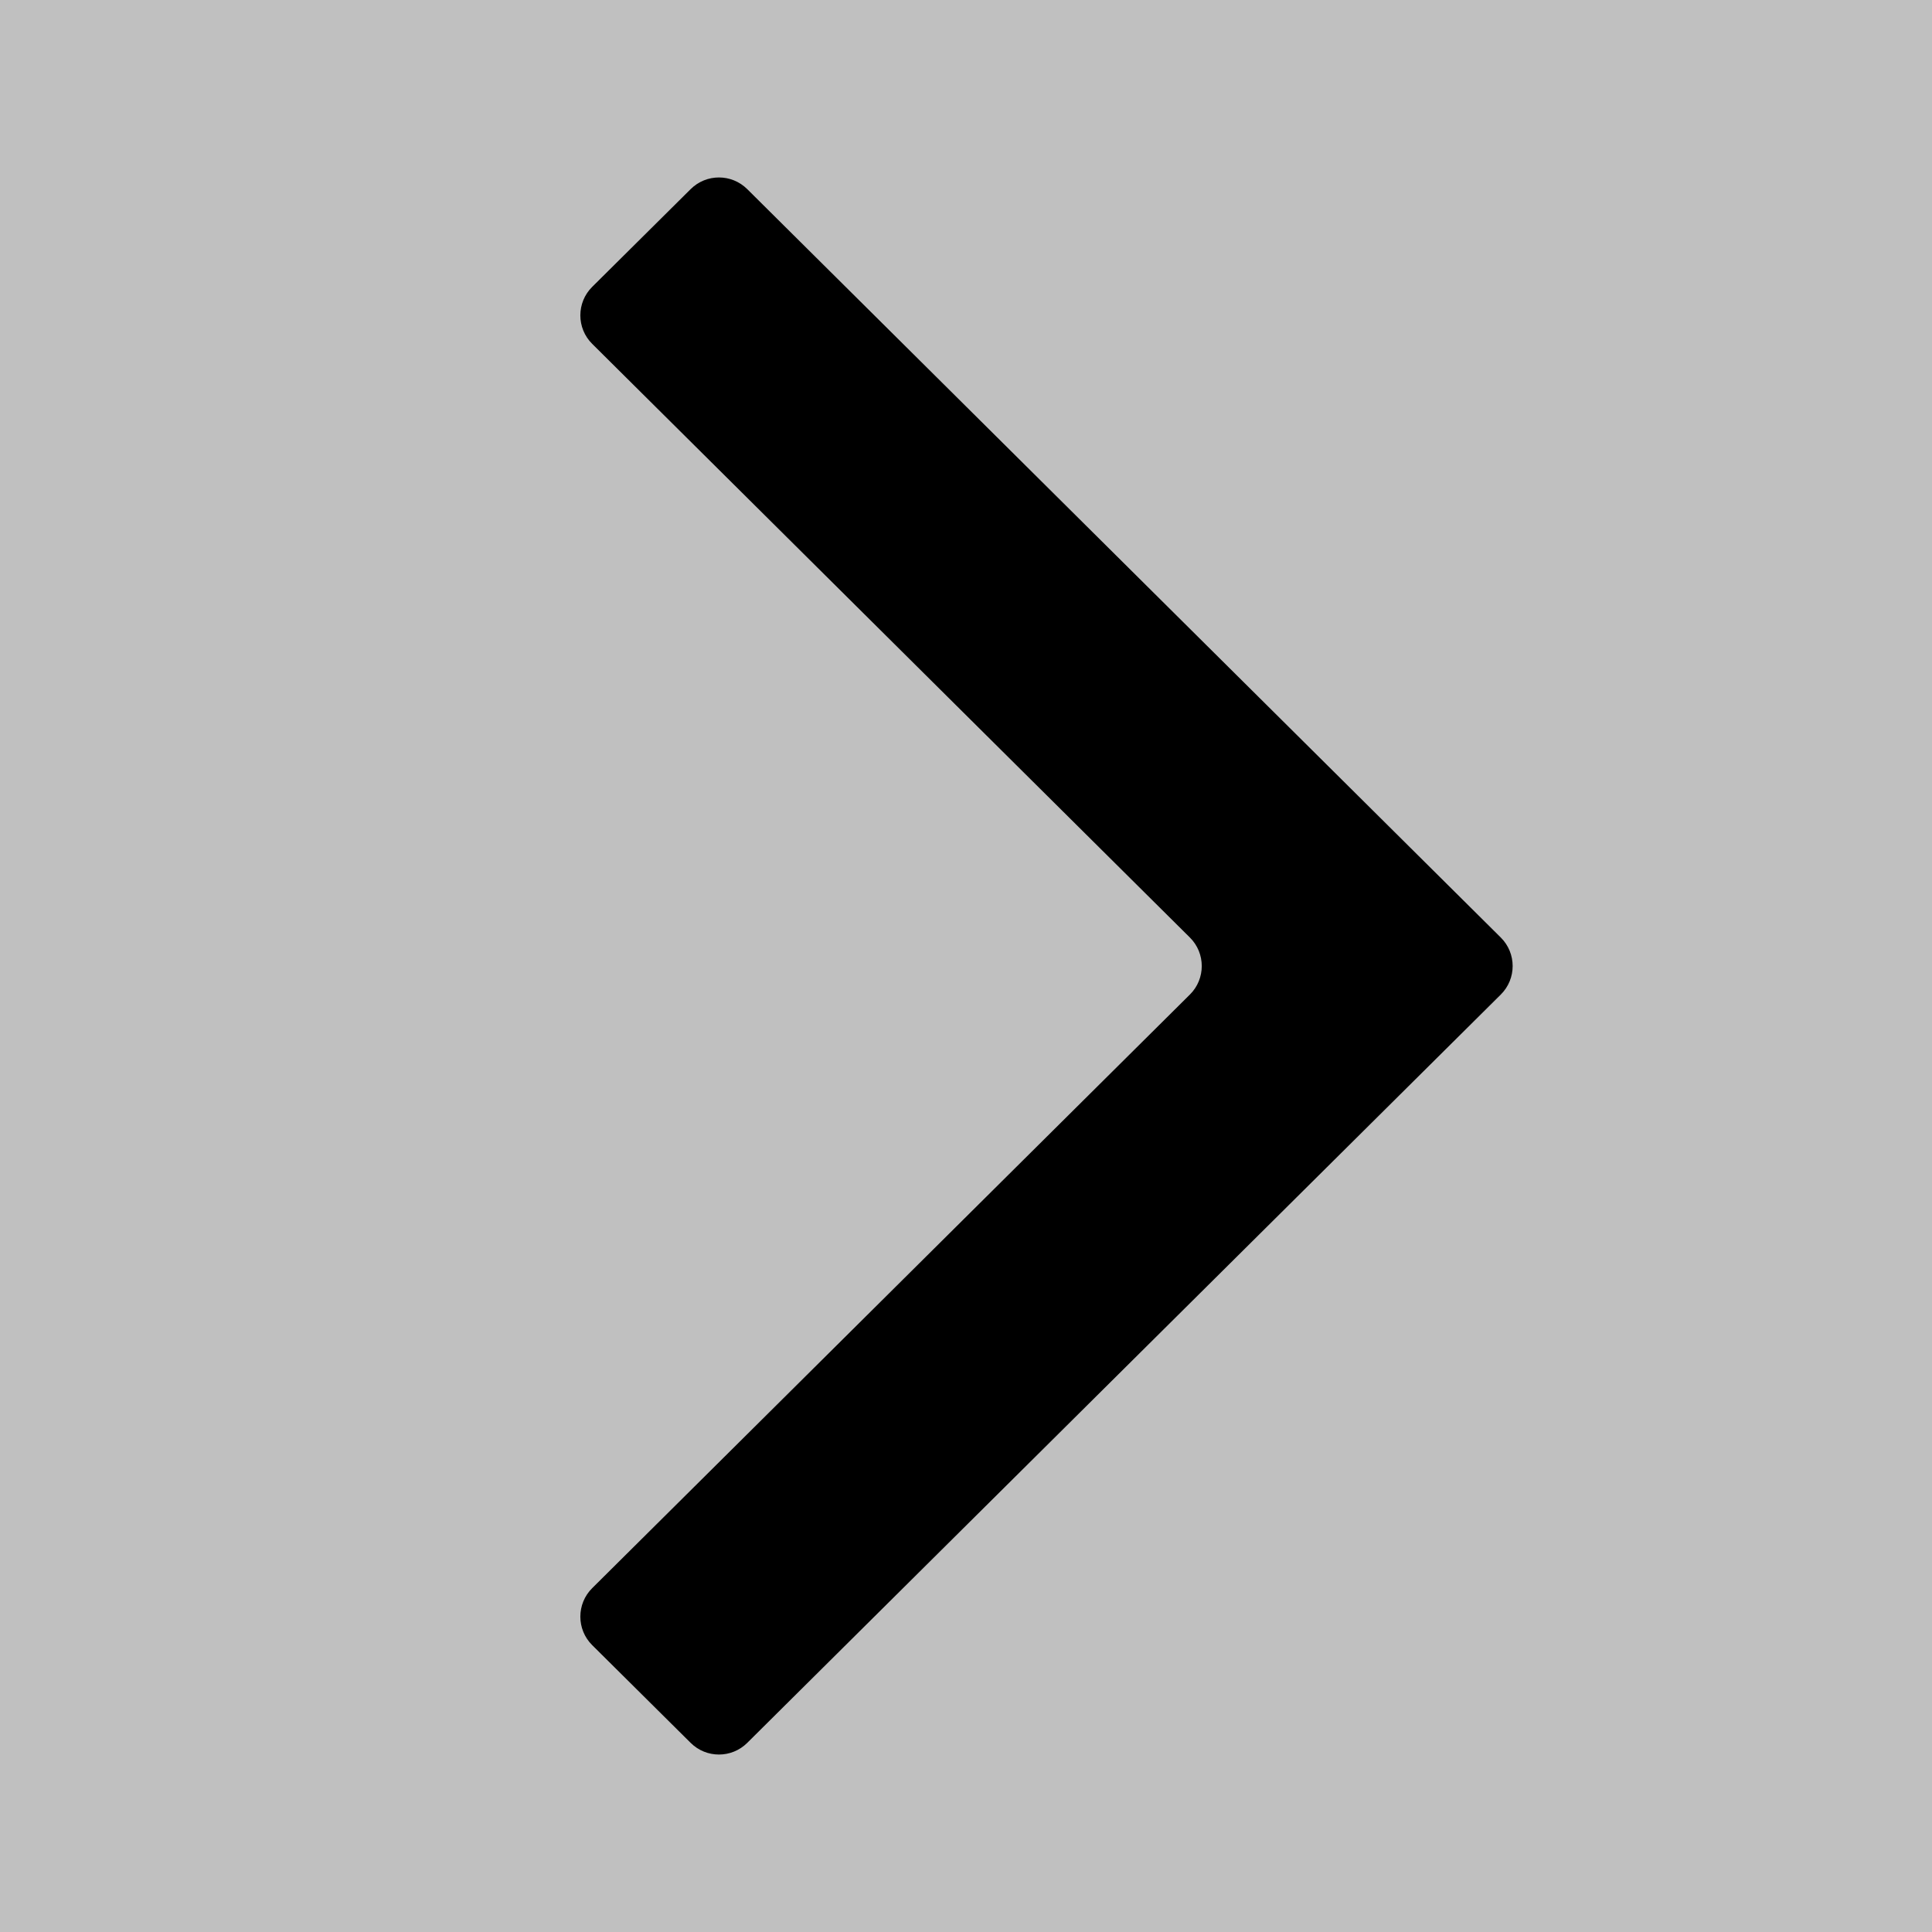
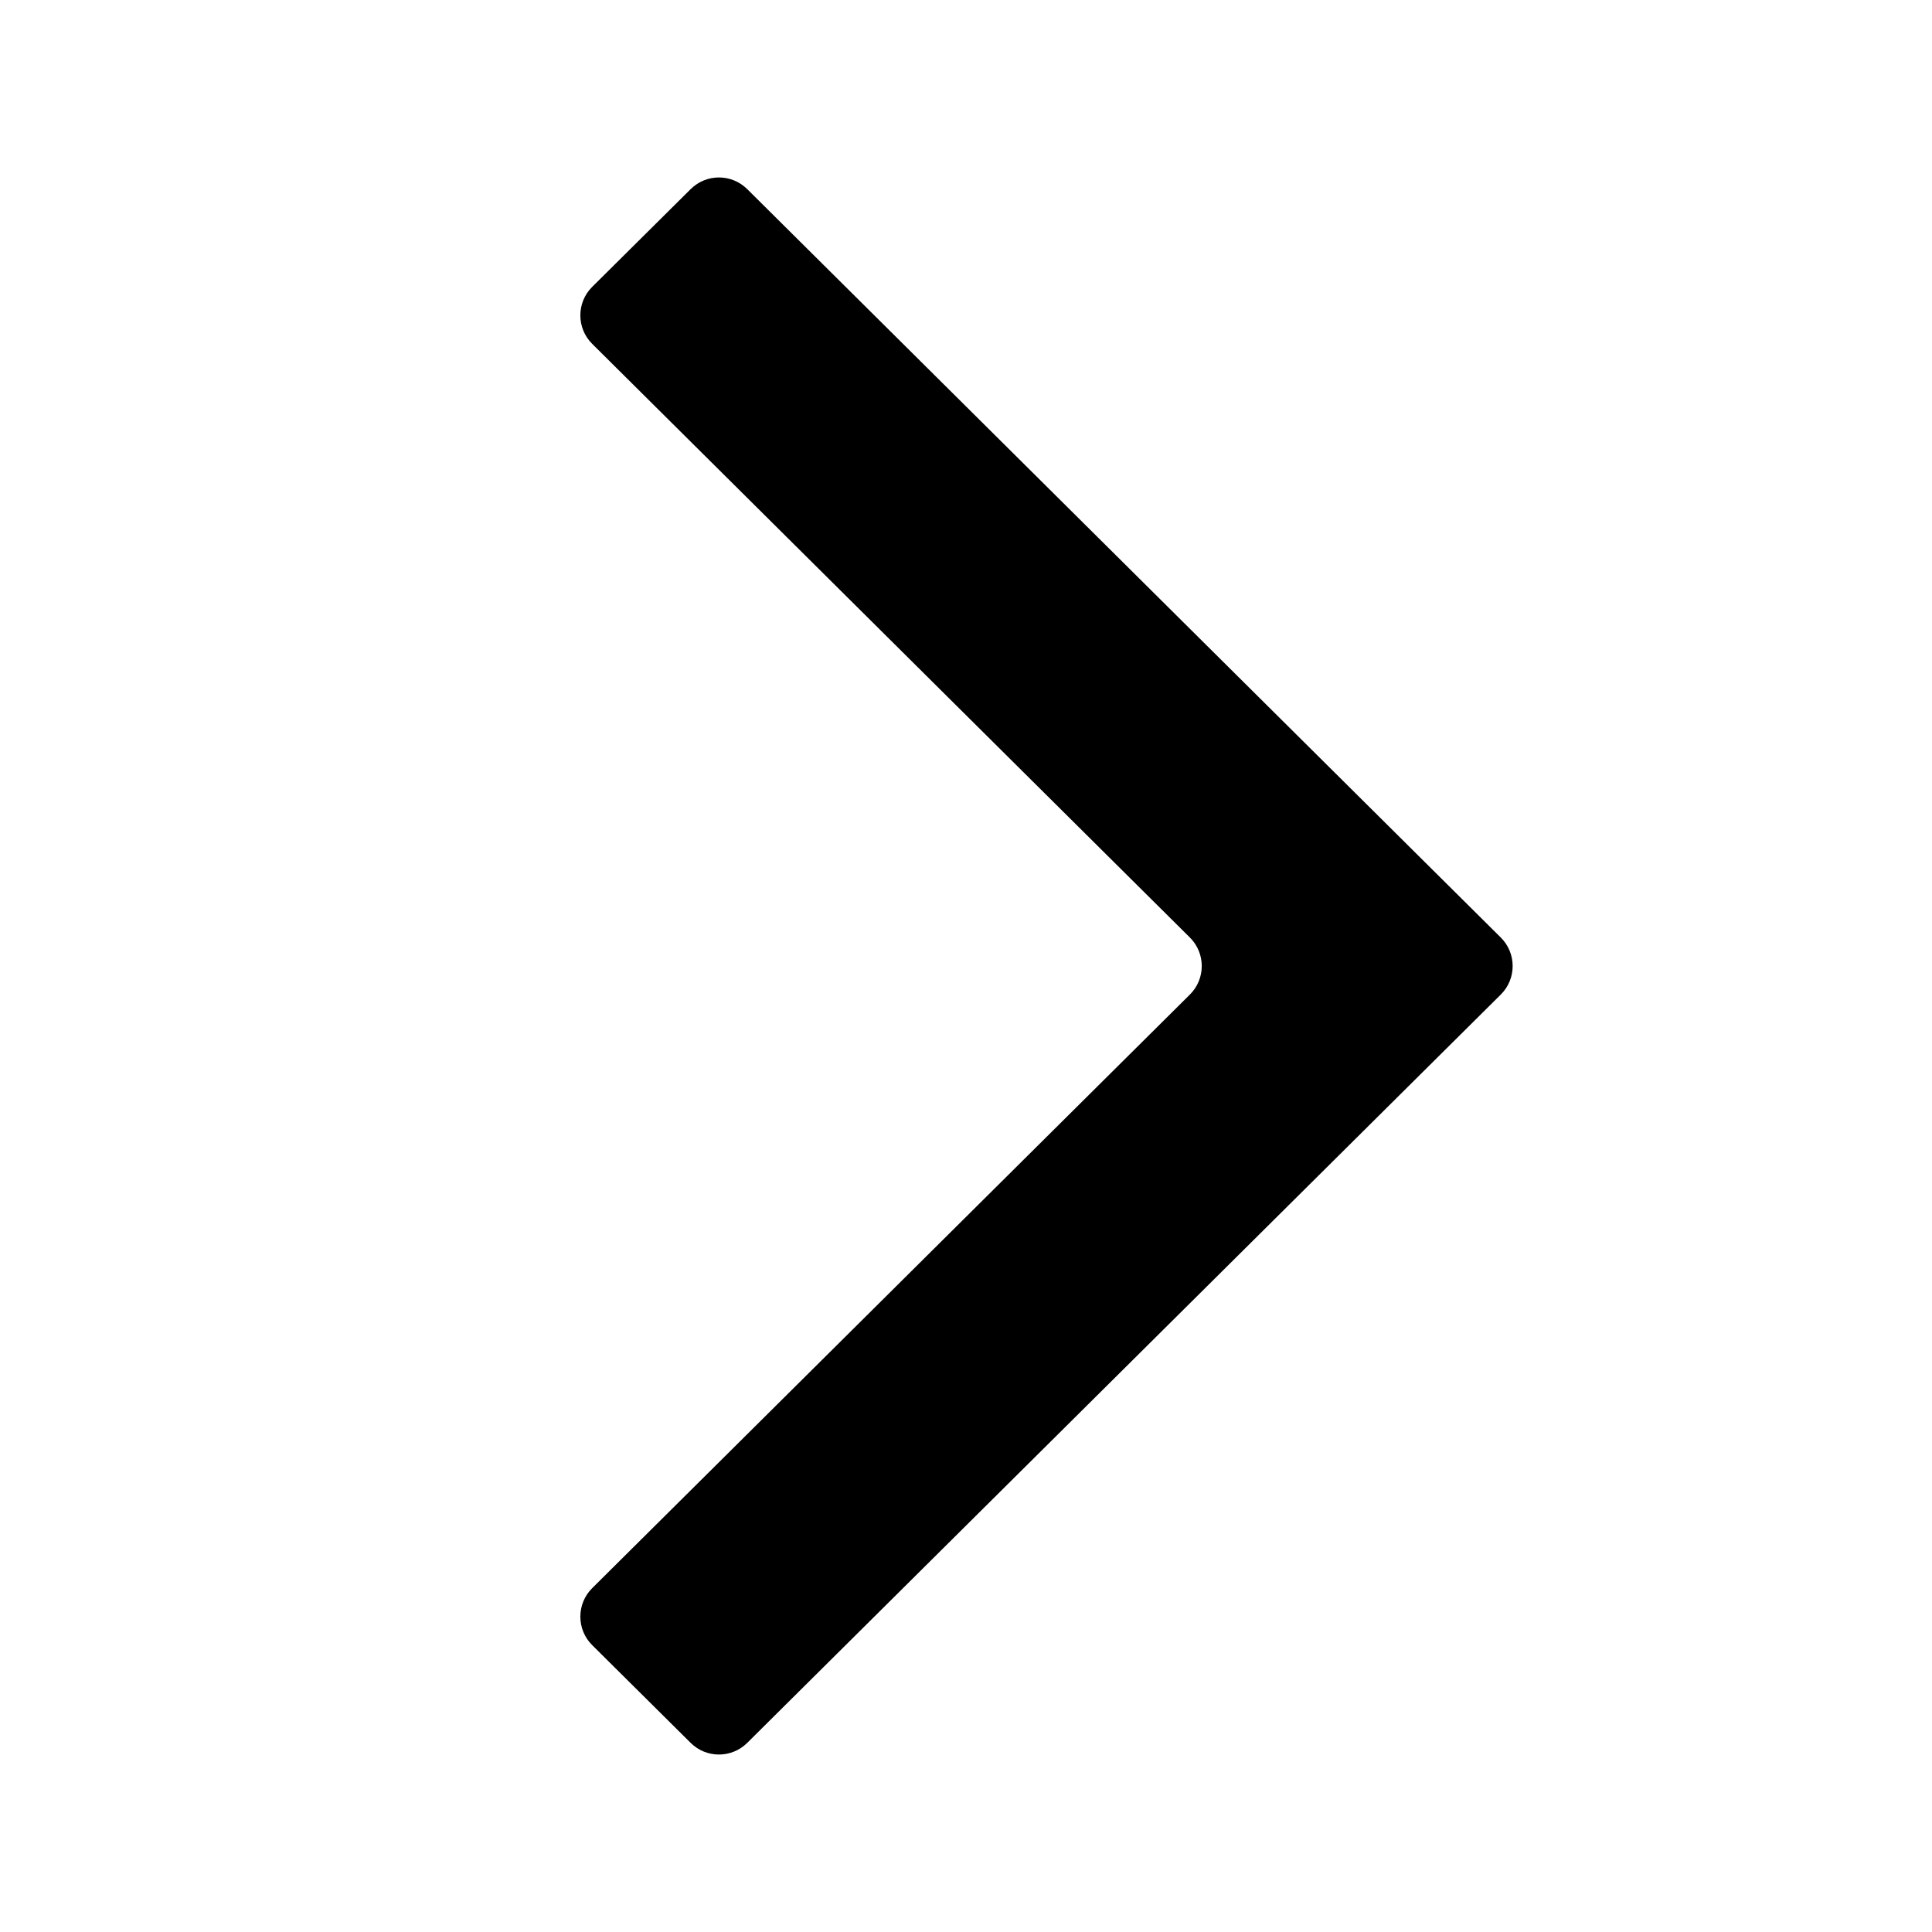
<svg xmlns="http://www.w3.org/2000/svg" width="24" height="24" viewBox="0 0 24 24" fill="none">
-   <rect width="24" height="24" fill="#C0C0C0" />
+   <rect width="24" height="24" />
  <path fill-rule="evenodd" clip-rule="evenodd" d="M9.283 2.35C9.088 2.156 8.774 2.156 8.579 2.35L7.357 3.563C7.16 3.758 7.16 4.077 7.357 4.272L14.781 11.646C14.978 11.841 14.978 12.16 14.781 12.355L7.357 19.728C7.16 19.923 7.16 20.242 7.357 20.437L8.579 21.65C8.774 21.844 9.088 21.844 9.283 21.65L18.643 12.355C18.84 12.16 18.84 11.841 18.643 11.646L9.283 2.35Z" fill="black" />
</svg>
